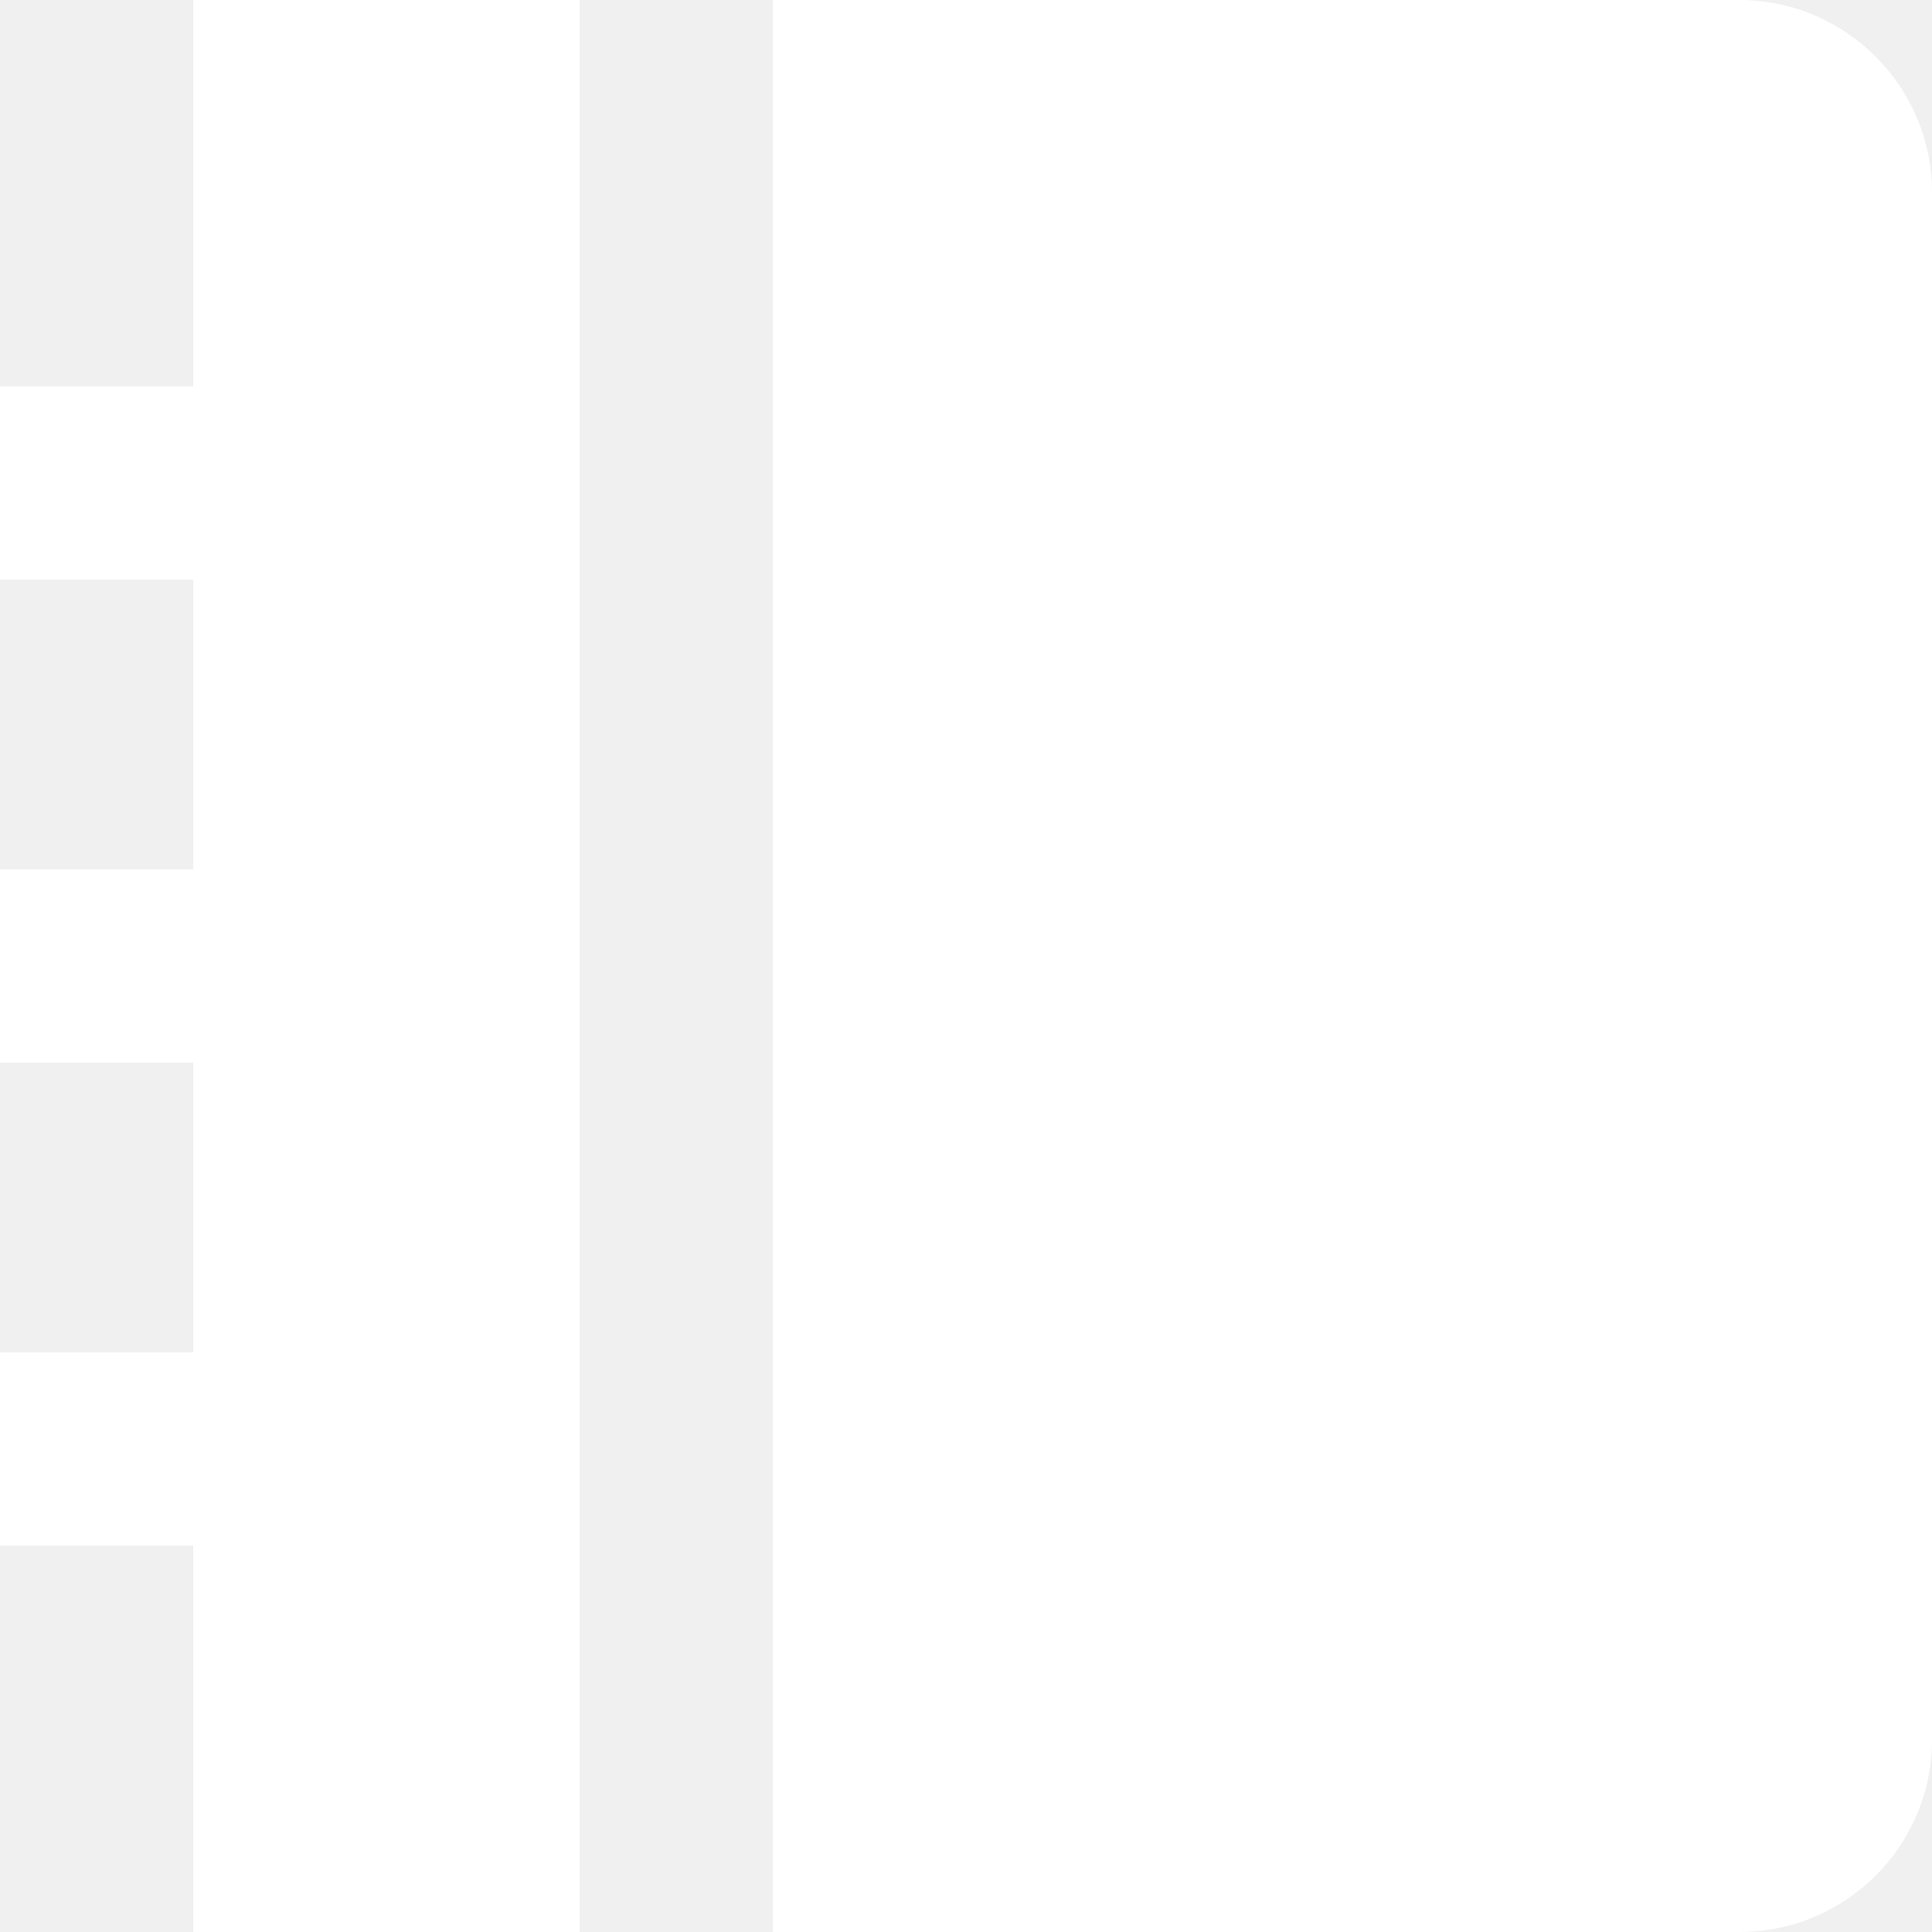
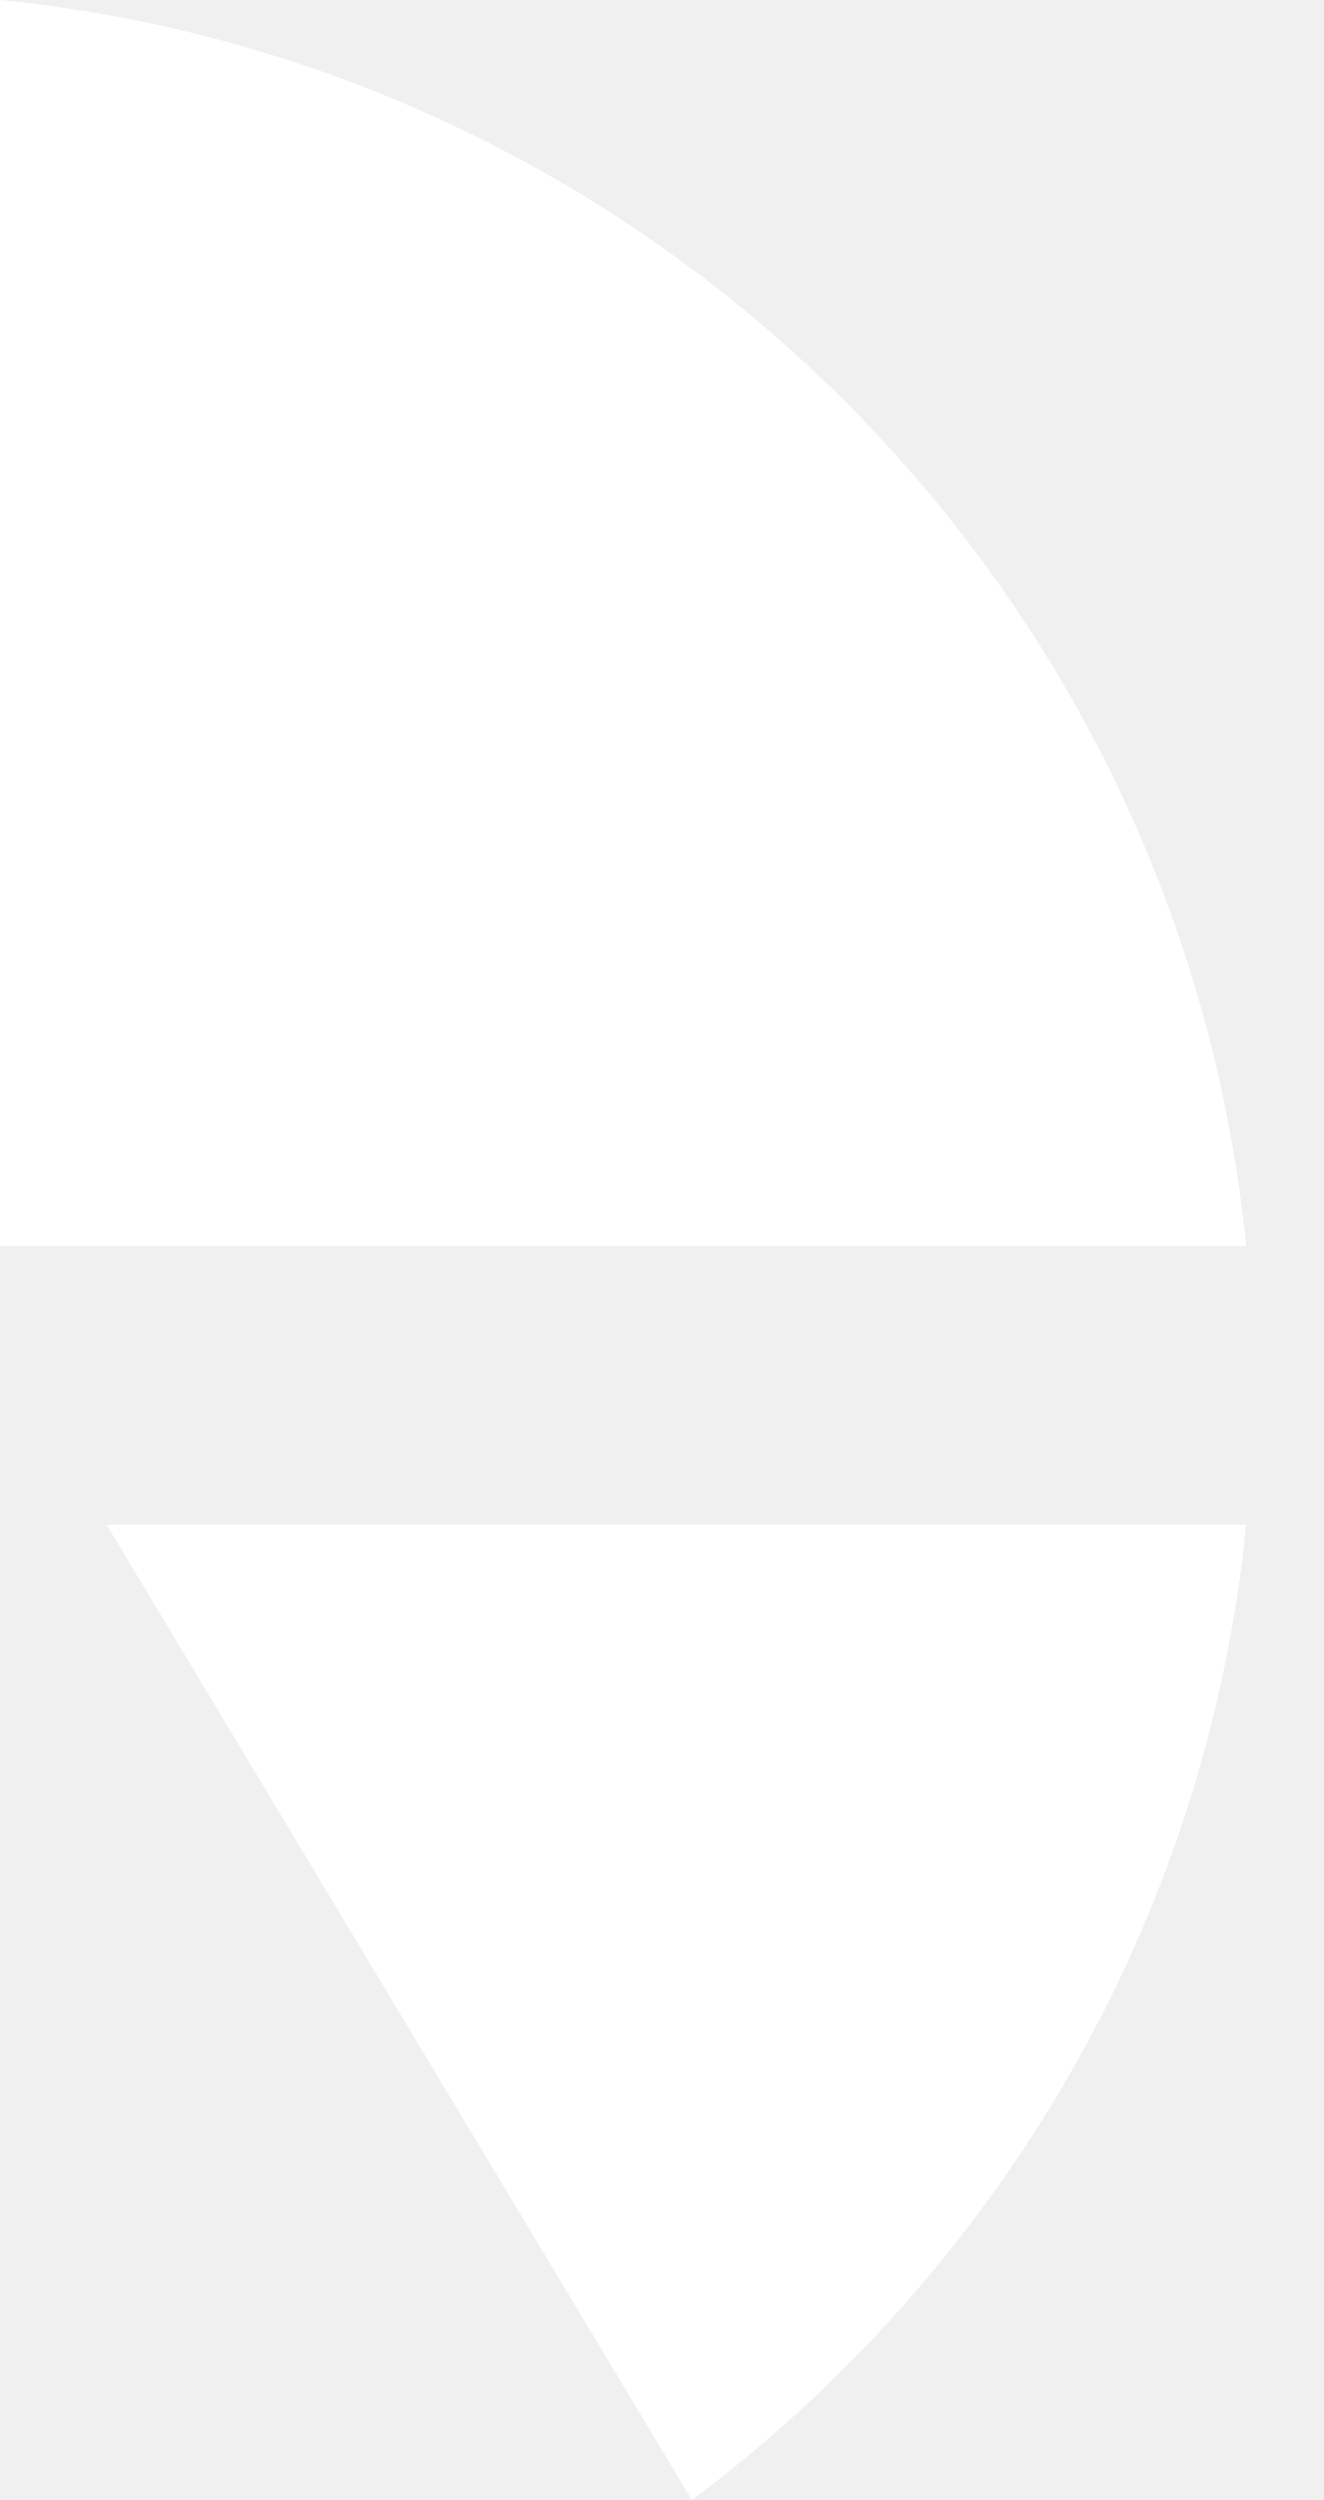
- <svg xmlns="http://www.w3.org/2000/svg" width="20" height="20" viewBox="0 0 20 20" fill="none">
-   <path d="M6 0V20H2V16H0V14H2V11H0V9H2V6H0V4H2V0H6ZM18.005 0C19.107 0 20 0.898 20 1.99V18.01C20 19.109 19.107 20 18.005 20H8V0H18.005Z" fill="white" />
+ <svg xmlns="http://www.w3.org/2000/svg" width="9" height="17" viewBox="0 0 9 17" fill="none">
+   <path d="M0 0V8.474H8.474C8.029 4.007 4.467 0.445 0 0ZM4.705 17C6.778 15.45 8.203 13.08 8.474 10.368H0.725L4.705 17Z" fill="white" />
</svg>
